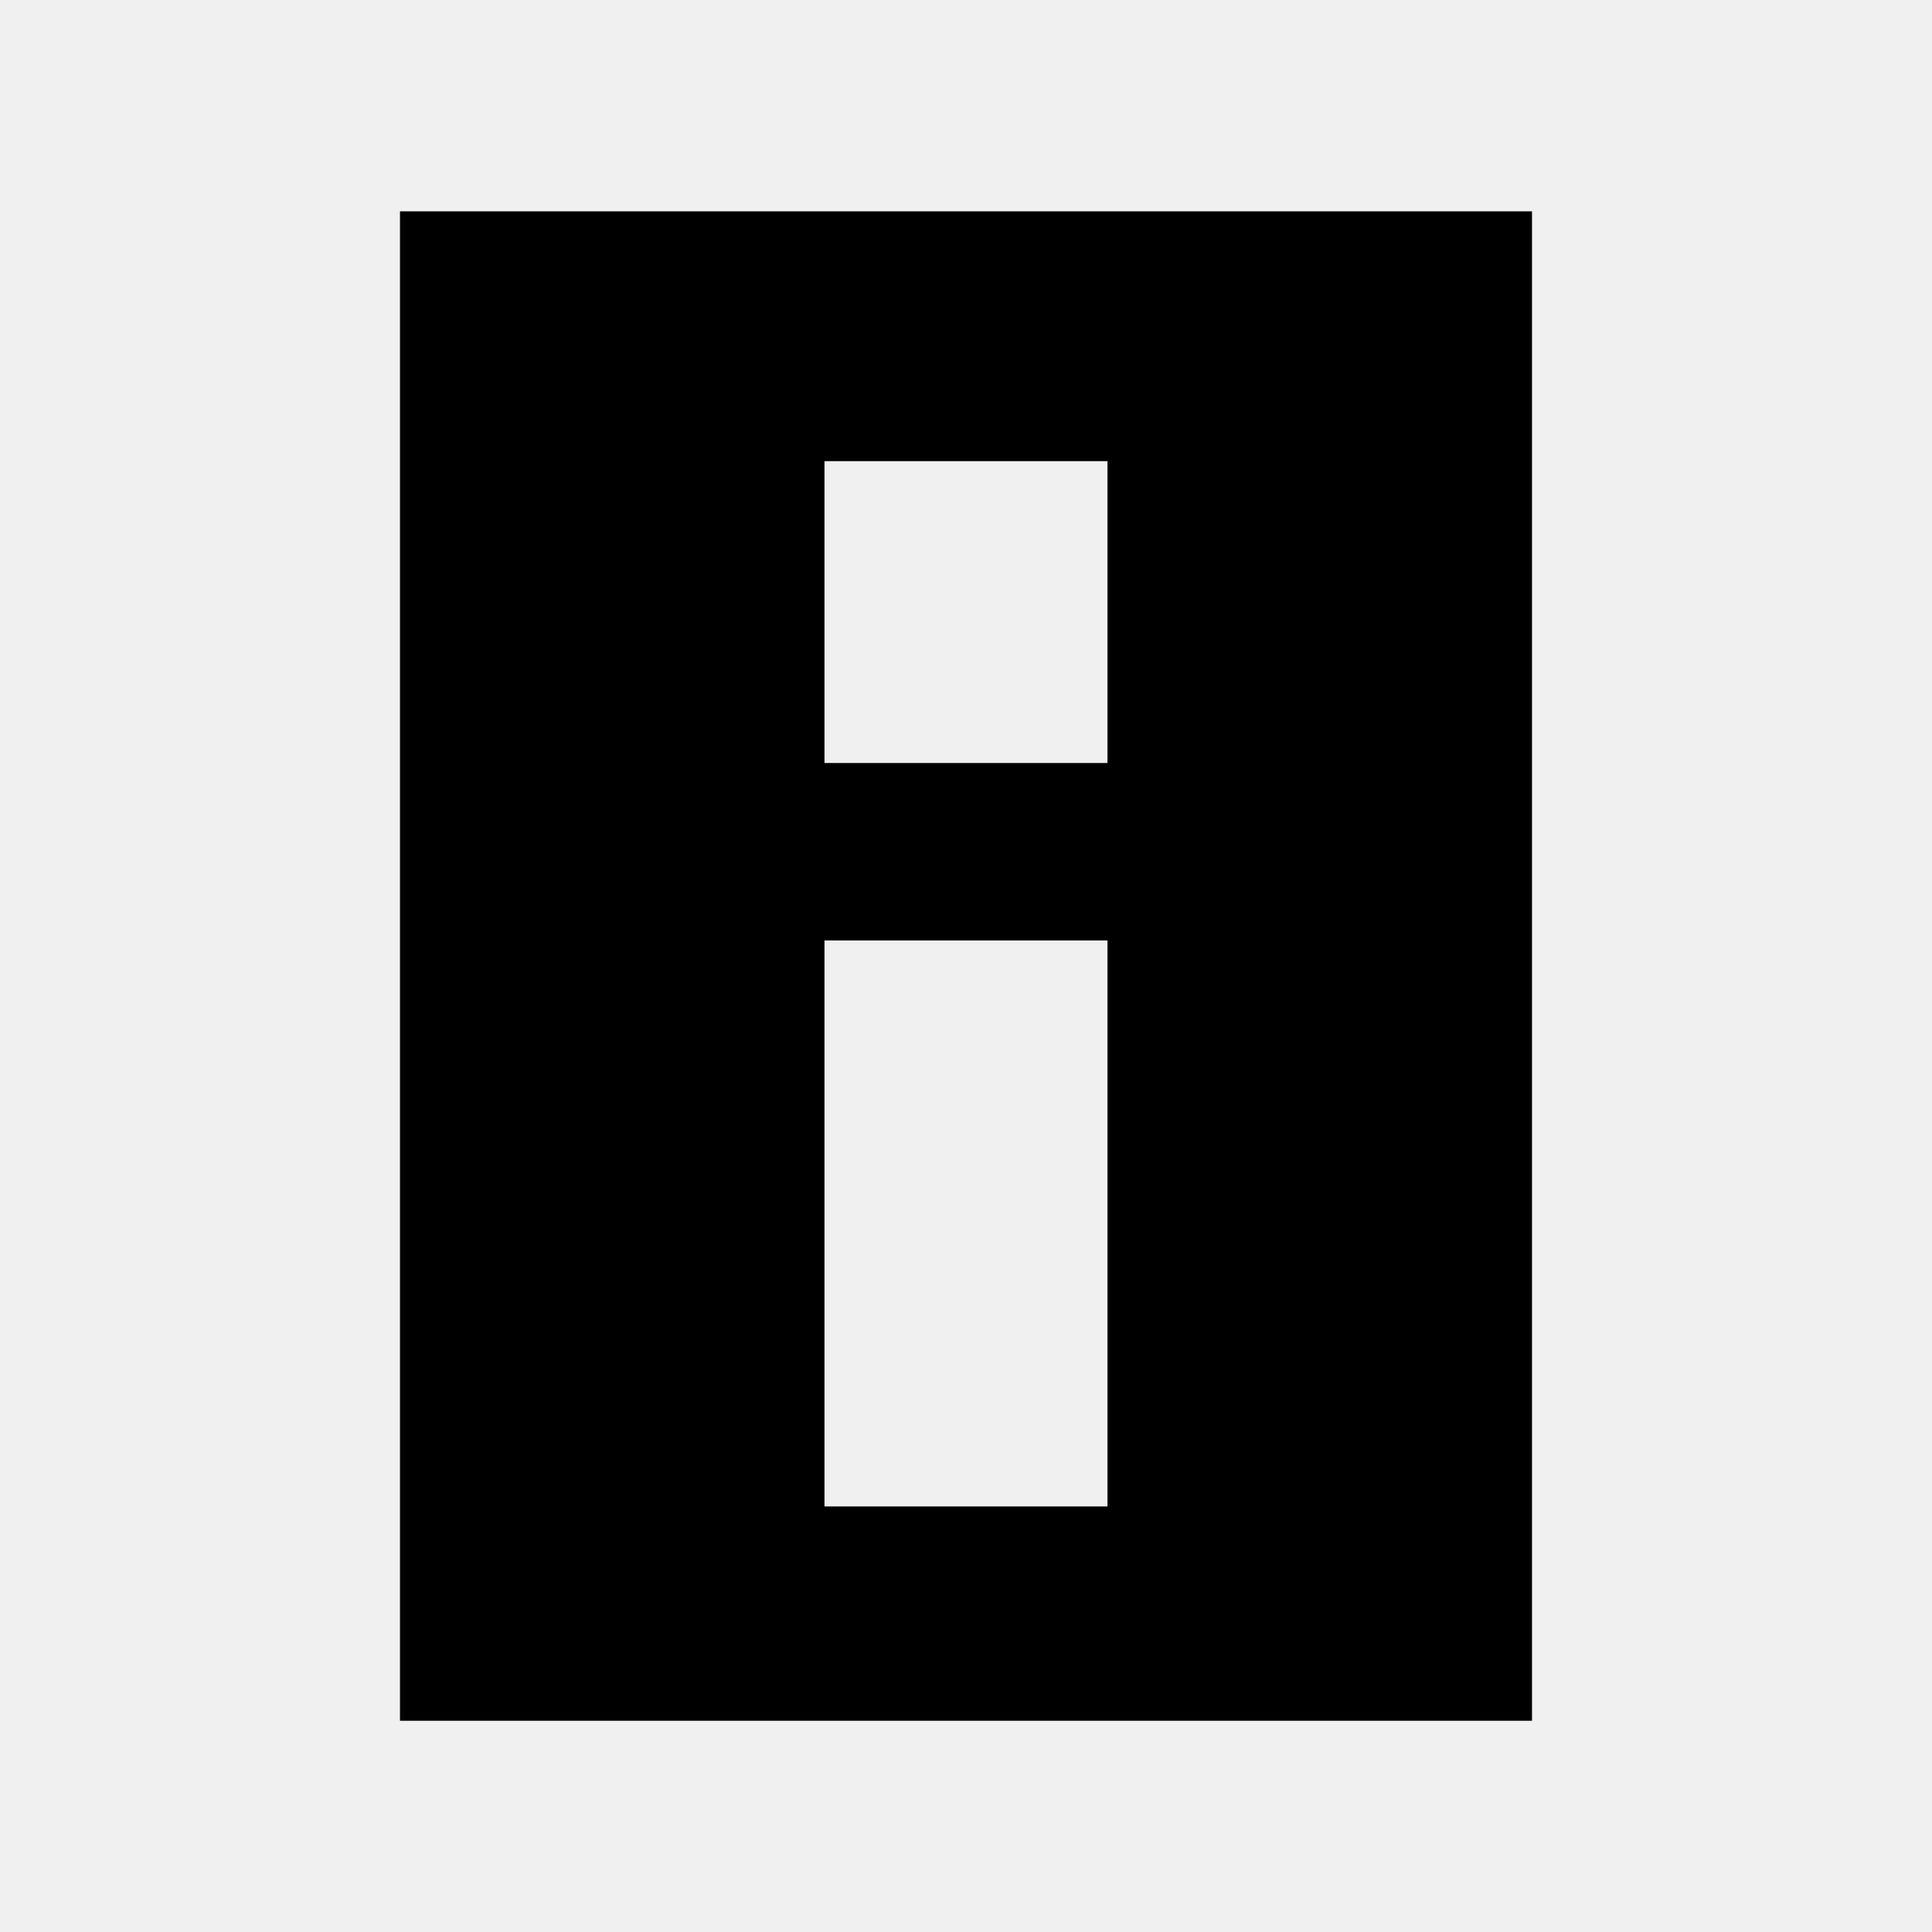
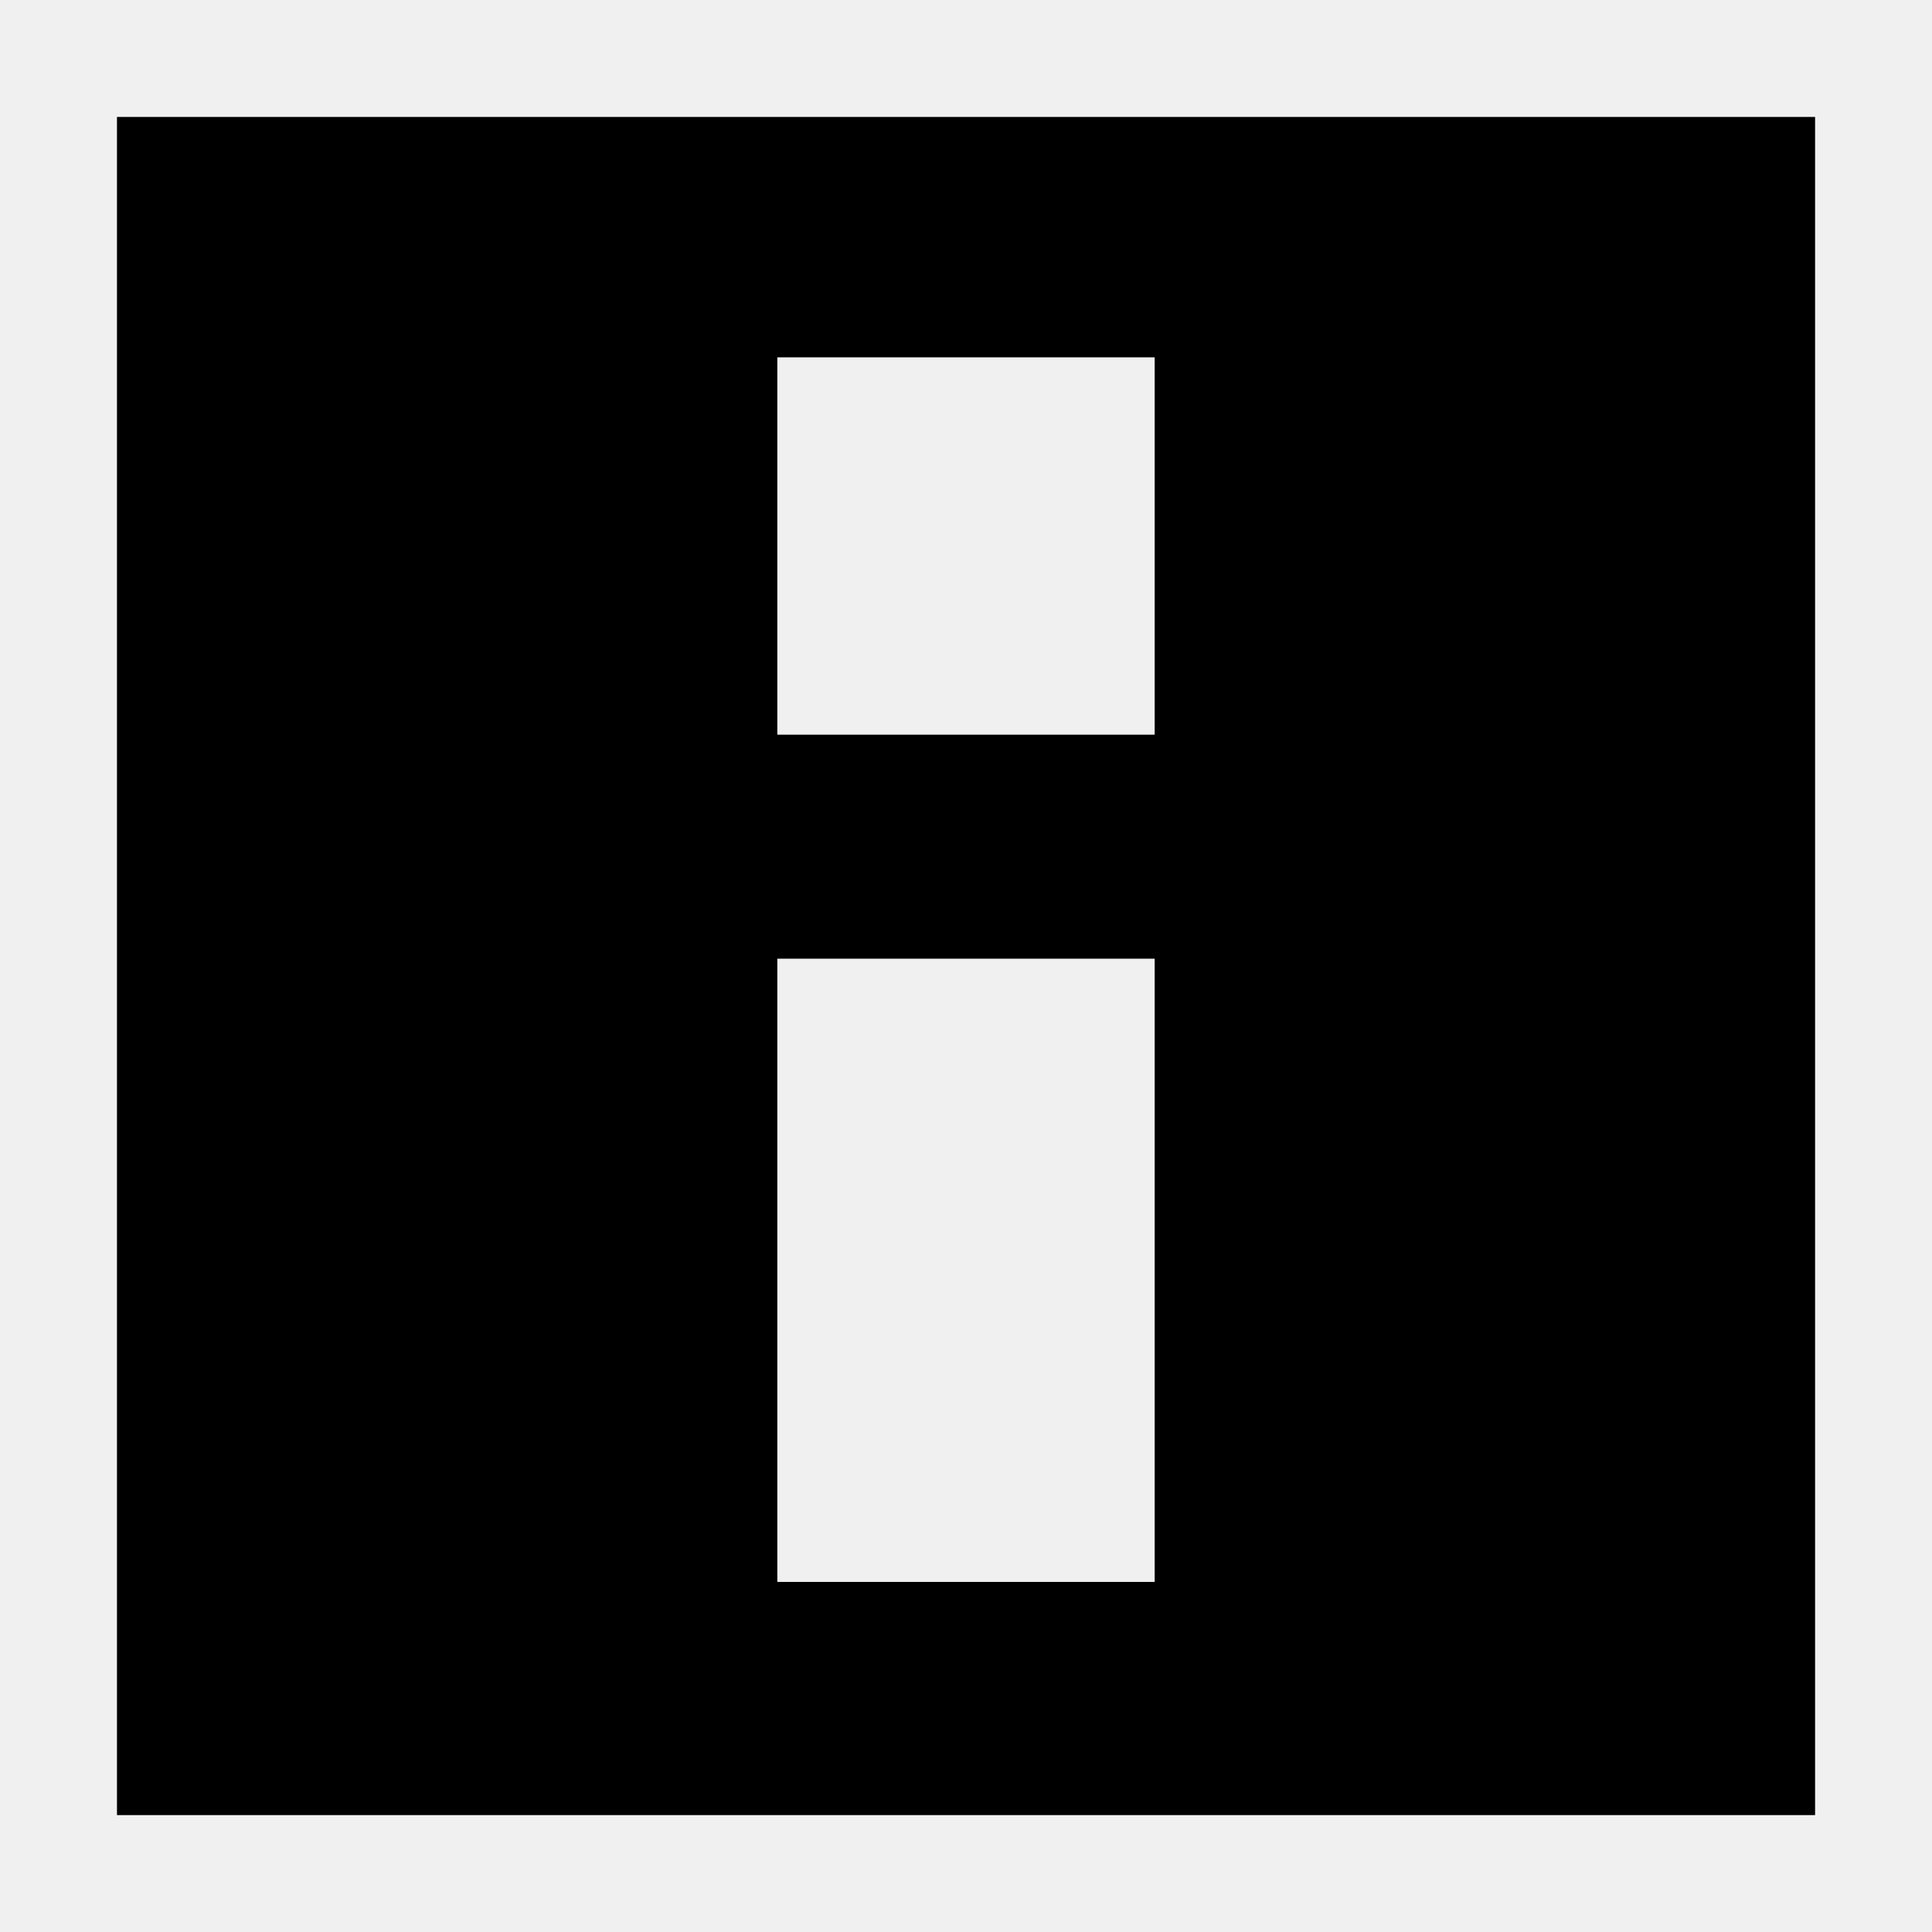
<svg xmlns="http://www.w3.org/2000/svg" width="512" height="512" version="1.1" viewBox="0 0 135.47 135.47">
  <defs>
-     <clipPath id="clipPath1197">
-       <rect x="54.506" y="65.944" width="26.459" height="39.688" d="M 54.506,65.944 H 80.964 V 105.632 H 54.506 Z" display="none" fill="#fff" stroke-width=".495" />
-       <path class="powerclip" d="m9.817 9.817h115.84v115.84h-115.84zm44.688 56.127v39.688h26.459v-39.688z" fill="#fff" stroke-width=".495" />
-     </clipPath>
-     <clipPath id="clipPath1331">
-       <rect x="54.506" y="32.335" width="26.459" height="21.167" display="none" fill="#fff" stroke-width=".362" />
-       <path class="powerclip" d="m9.817 9.817h115.84v115.84h-115.84zm44.688 22.518v21.167h26.459v-21.167z" fill="#fff" stroke-width=".362" />
+     <clipPath id="clipPath1304">
+       <g style="display:none">
+         <rect x="54.506" y="25.057" width="26.459" height="26.459" style="fill:#a40000;stroke-width:9.737" />
+         <rect x="54.506" y="67.221" width="26.459" height="43.703" style="fill:#a40000;stroke-width:12.514" />
+       </g>
+       <path class="powerclip" d="m3.202 3.202h129.07v129.07h-129.07zm51.303 21.855v26.459h26.459v-26.459zm0 42.164v43.703h26.459v-43.703z" />
    </clipPath>
  </defs>
-   <g transform="matrix(.74997 0 0 1 16.934 0)" clip-path="url(#clipPath1331)">
-     <path x="14.817" y="14.817" width="105.836" height="105.836" d="m14.817 14.817h105.84v105.84h-105.84z" clip-path="url(#clipPath1197)" stroke-width="1.617" />
+   <g clip-path="url(#clipPath1304)">
+     <path x="8.202" y="8.202" width="119.065" height="119.065" d="m8.202 8.202h119.07v119.07h-119.07z" style="stroke-width:9.368" />
  </g>
</svg>
